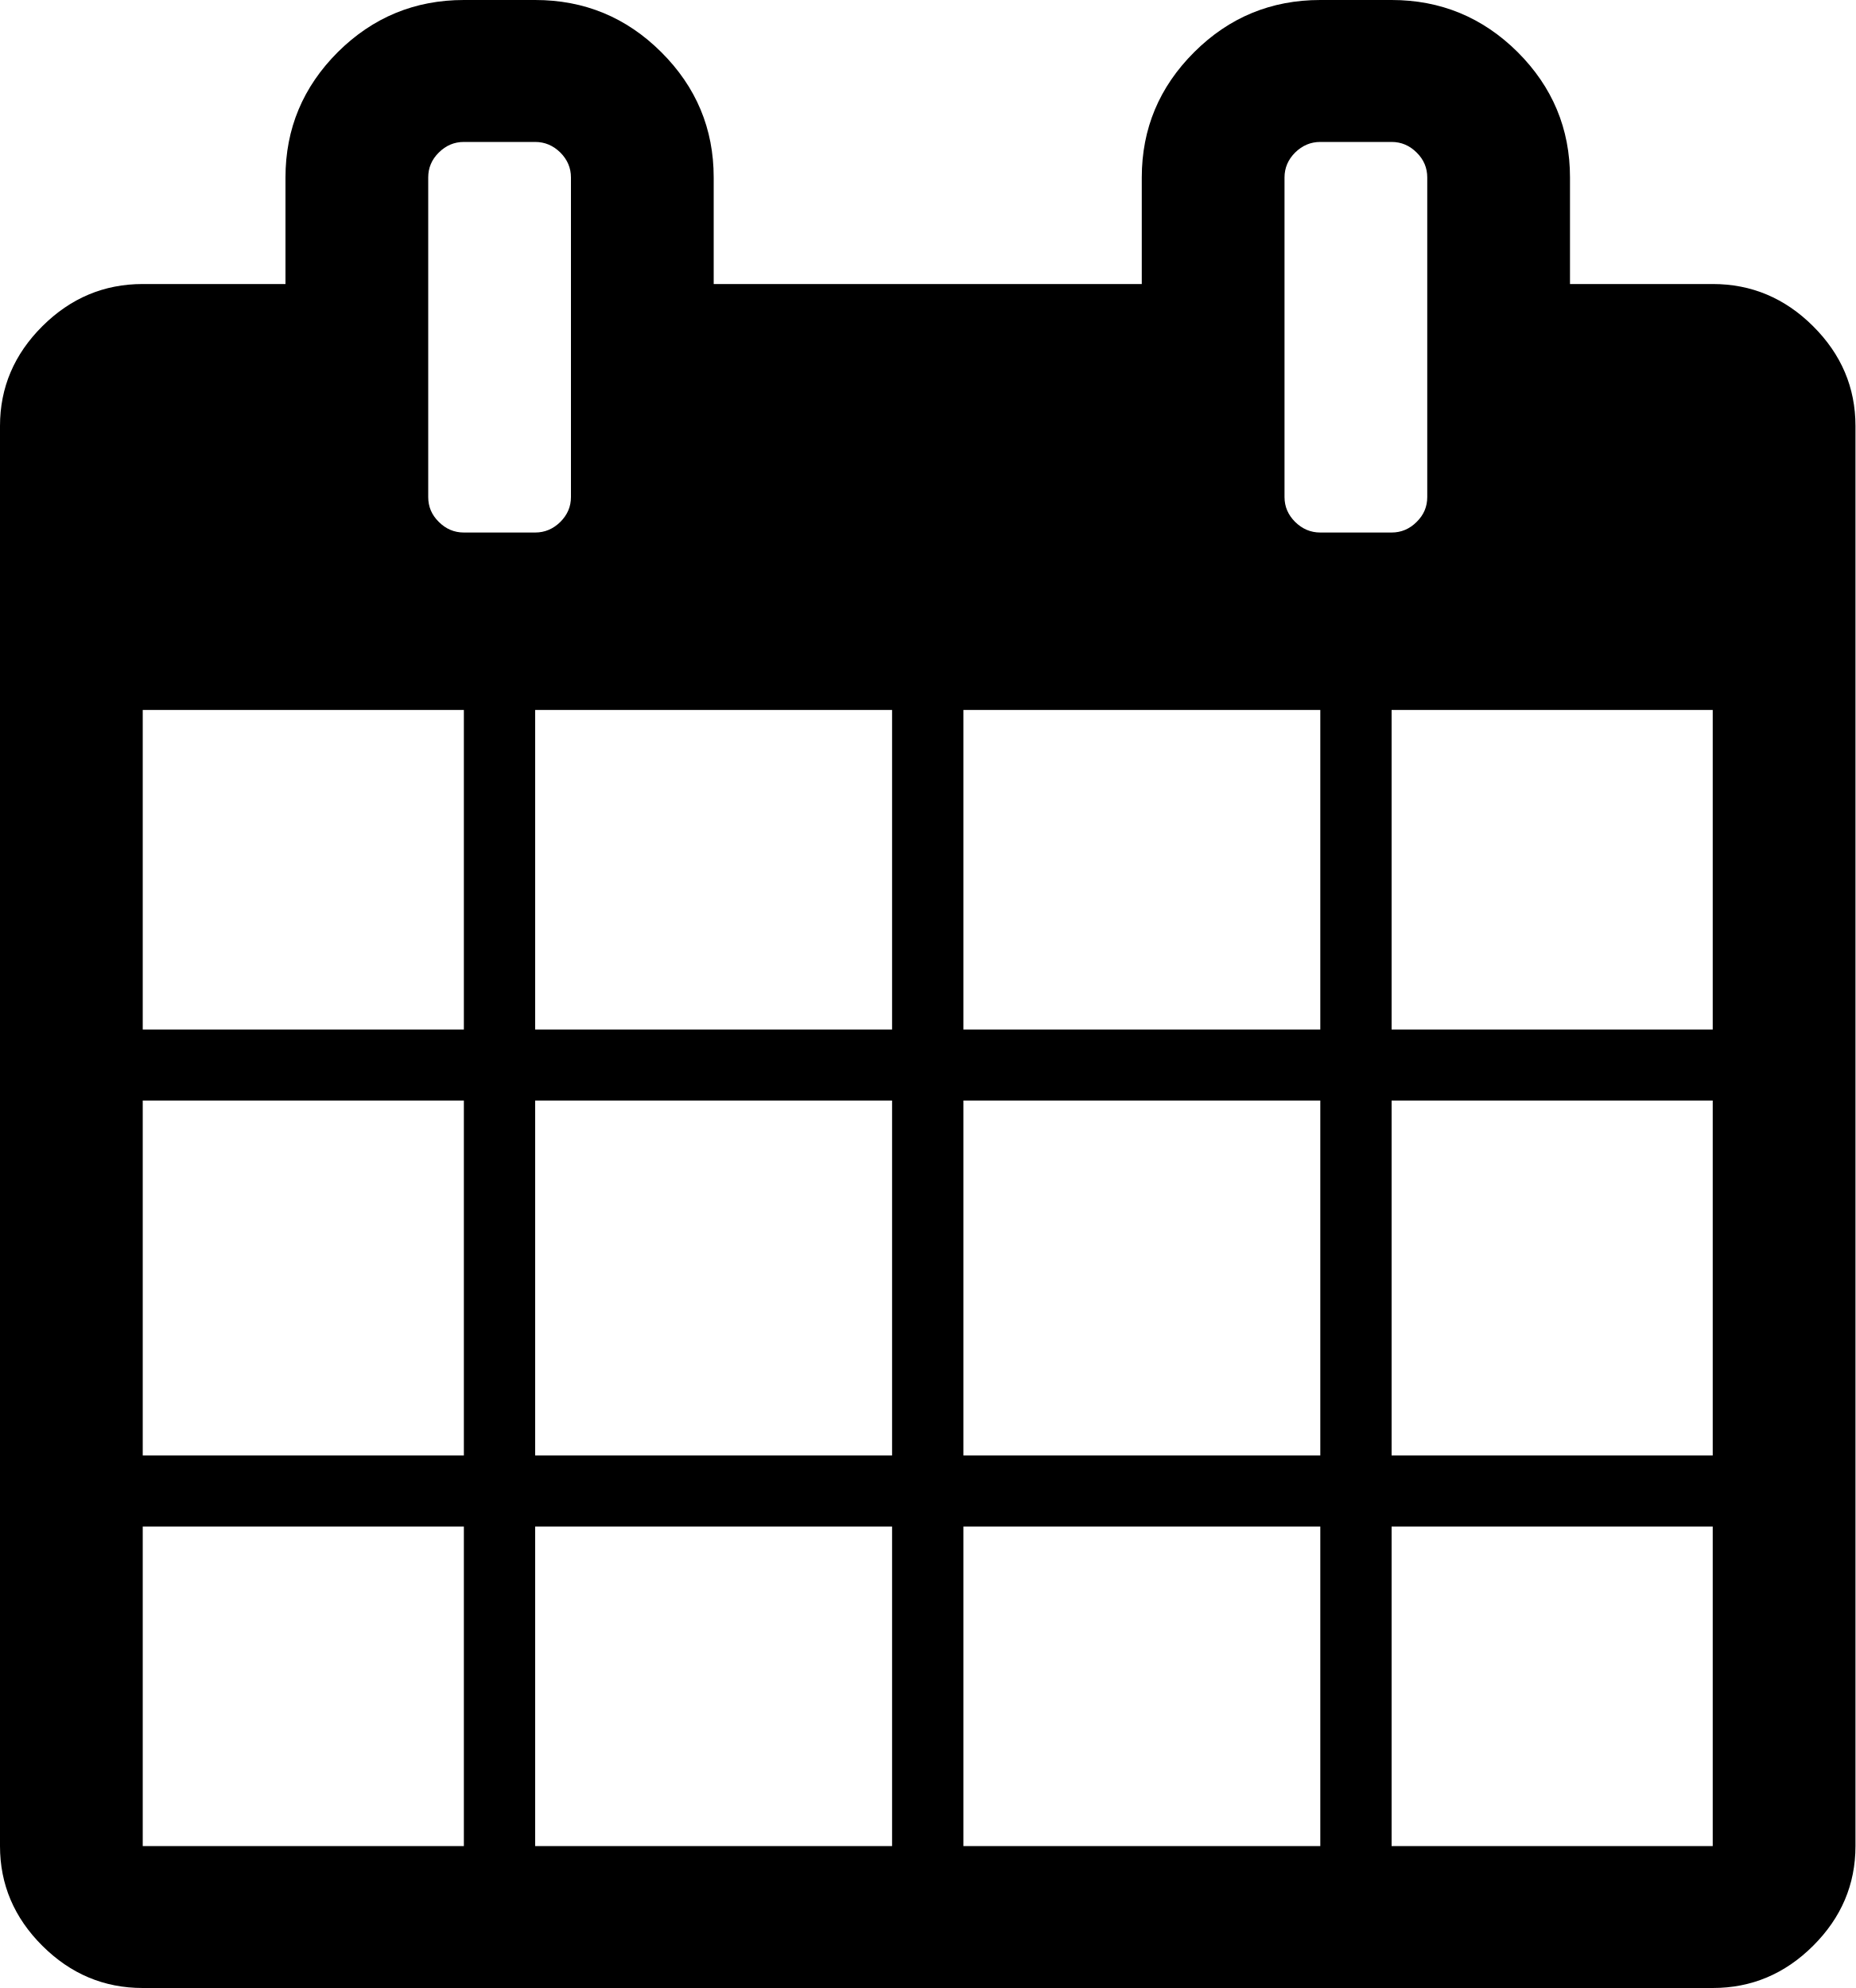
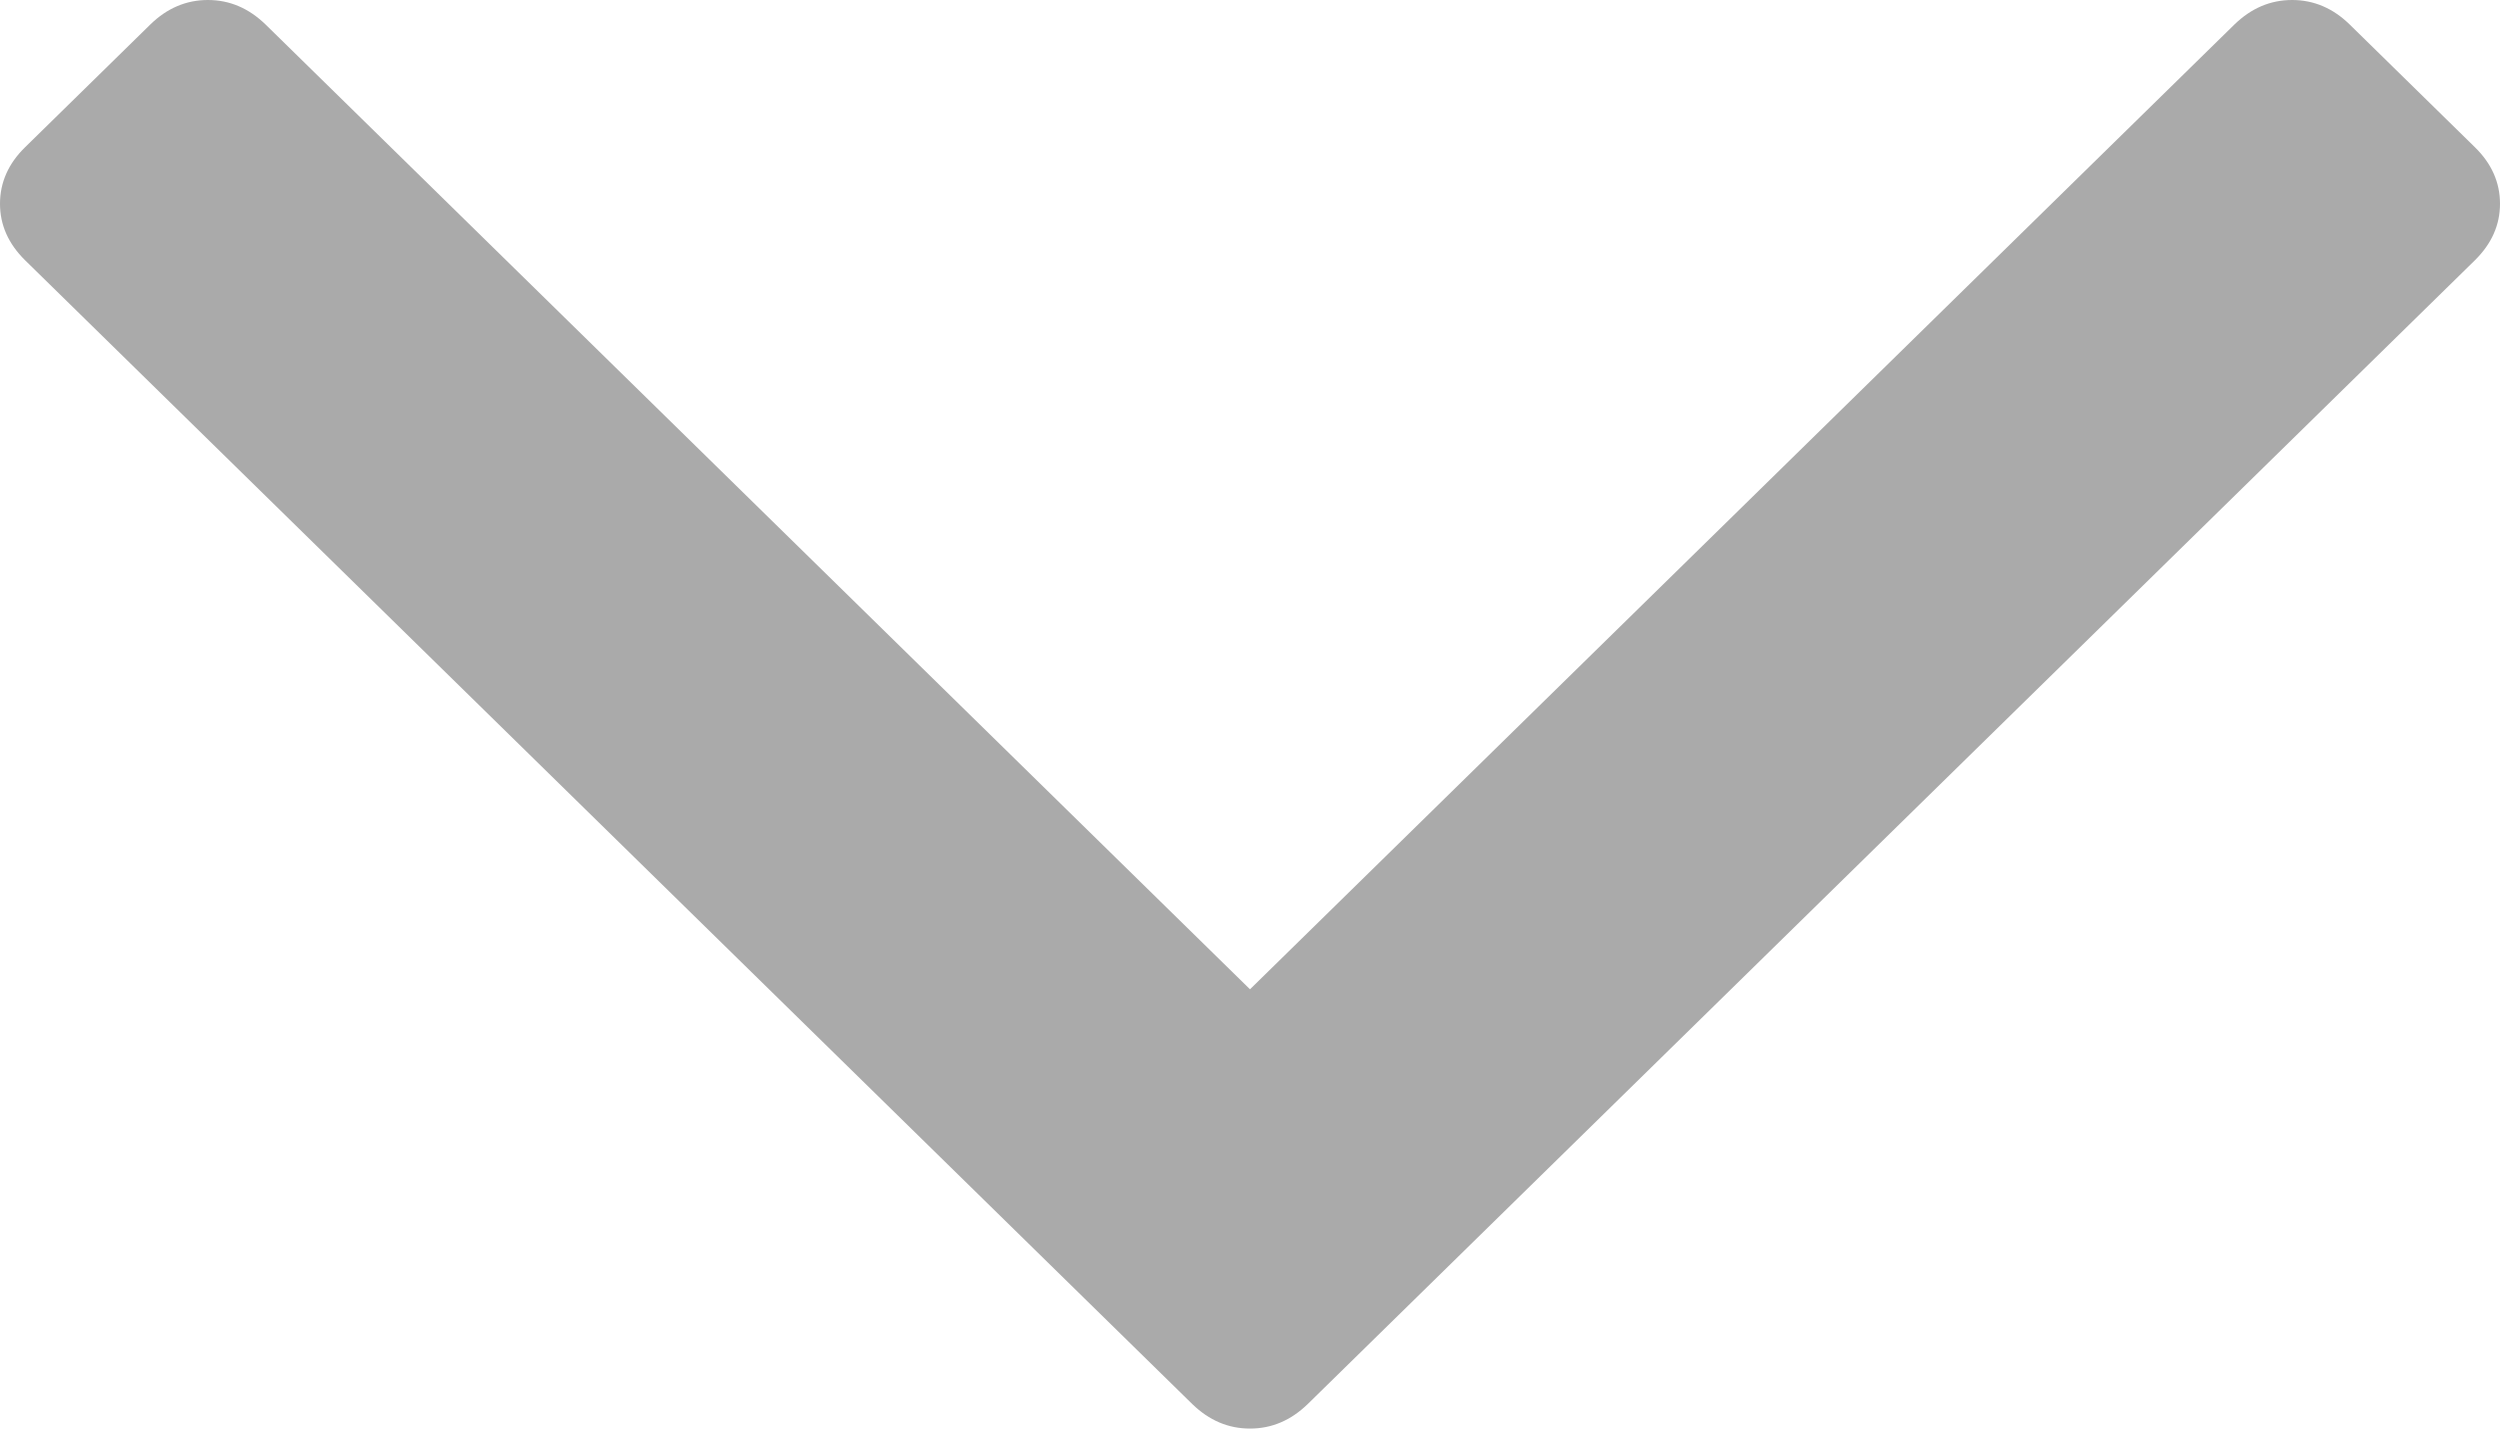
- <svg xmlns="http://www.w3.org/2000/svg" version="1.1" width="14px" height="15px">
-   <g transform="matrix(1 0 0 1 -486 -31 )">
-     <path d="M 1.077 11.518  L 1.077 13.929  L 3.5 13.929  L 3.5 11.518  L 1.077 11.518  Z M 4.038 11.518  L 4.038 13.929  L 6.731 13.929  L 6.731 11.518  L 4.038 11.518  Z M 1.077 8.304  L 1.077 10.982  L 3.5 10.982  L 3.5 8.304  L 1.077 8.304  Z M 4.038 8.304  L 4.038 10.982  L 6.731 10.982  L 6.731 8.304  L 4.038 8.304  Z M 1.077 5.357  L 1.077 7.768  L 3.5 7.768  L 3.5 5.357  L 1.077 5.357  Z M 7.269 11.518  L 7.269 13.929  L 9.962 13.929  L 9.962 11.518  L 7.269 11.518  Z M 4.038 5.357  L 4.038 7.768  L 6.731 7.768  L 6.731 5.357  L 4.038 5.357  Z M 10.5 11.518  L 10.5 13.929  L 12.923 13.929  L 12.923 11.518  L 10.5 11.518  Z M 7.269 8.304  L 7.269 10.982  L 9.962 10.982  L 9.962 8.304  L 7.269 8.304  Z M 4.228 3.938  C 4.281 3.885  4.308 3.823  4.308 3.75  L 4.308 1.339  C 4.308 1.267  4.281 1.204  4.228 1.151  C 4.174 1.098  4.111 1.071  4.038 1.071  L 3.5 1.071  C 3.427 1.071  3.364 1.098  3.311 1.151  C 3.257 1.204  3.231 1.267  3.231 1.339  L 3.231 3.75  C 3.231 3.823  3.257 3.885  3.311 3.938  C 3.364 3.991  3.427 4.018  3.5 4.018  L 4.038 4.018  C 4.111 4.018  4.174 3.991  4.228 3.938  Z M 10.5 8.304  L 10.5 10.982  L 12.923 10.982  L 12.923 8.304  L 10.5 8.304  Z M 7.269 5.357  L 7.269 7.768  L 9.962 7.768  L 9.962 5.357  L 7.269 5.357  Z M 10.5 5.357  L 10.5 7.768  L 12.923 7.768  L 12.923 5.357  L 10.5 5.357  Z M 10.689 3.938  C 10.743 3.885  10.769 3.823  10.769 3.75  L 10.769 1.339  C 10.769 1.267  10.743 1.204  10.689 1.151  C 10.636 1.098  10.573 1.071  10.5 1.071  L 9.962 1.071  C 9.889 1.071  9.826 1.098  9.772 1.151  C 9.719 1.204  9.692 1.267  9.692 1.339  L 9.692 3.75  C 9.692 3.823  9.719 3.885  9.772 3.938  C 9.826 3.991  9.889 4.018  9.962 4.018  L 10.5 4.018  C 10.573 4.018  10.636 3.991  10.689 3.938  Z M 13.68 2.461  C 13.893 2.673  14 2.924  14 3.214  L 14 13.929  C 14 14.219  13.893 14.47  13.68 14.682  C 13.467 14.894  13.215 15  12.923 15  L 1.077 15  C 0.785 15  0.533 14.894  0.32 14.682  C 0.107 14.47  0 14.219  0 13.929  L 0 3.214  C 0 2.924  0.107 2.673  0.32 2.461  C 0.533 2.249  0.785 2.143  1.077 2.143  L 2.154 2.143  L 2.154 1.339  C 2.154 0.971  2.286 0.656  2.549 0.393  C 2.813 0.131  3.13 0  3.5 0  L 4.038 0  C 4.409 0  4.726 0.131  4.989 0.393  C 5.253 0.656  5.385 0.971  5.385 1.339  L 5.385 2.143  L 8.615 2.143  L 8.615 1.339  C 8.615 0.971  8.747 0.656  9.011 0.393  C 9.274 0.131  9.591 0  9.962 0  L 10.5 0  C 10.87 0  11.187 0.131  11.451 0.393  C 11.714 0.656  11.846 0.971  11.846 1.339  L 11.846 2.143  L 12.923 2.143  C 13.215 2.143  13.467 2.249  13.68 2.461  Z " fill-rule="nonzero" fill="#000000" stroke="none" transform="matrix(1 0 0 1 486 31 )" />
+ <svg xmlns="http://www.w3.org/2000/svg" version="1.1" width="14px" height="8px">
+   <g transform="matrix(1 0 0 1 -842 -34 )">
+     <path d="M 13.86 0.825  C 13.953 0.916  14 1.022  14 1.141  C 14 1.26  13.953 1.365  13.86 1.457  L 7.323 7.863  C 7.229 7.954  7.122 8  7 8  C 6.878 8  6.771 7.954  6.677 7.863  L 0.14 1.457  C 0.047 1.365  0 1.26  0 1.141  C 0 1.022  0.047 0.916  0.14 0.825  L 0.842 0.137  C 0.935 0.046  1.043 0  1.164 0  C 1.286 0  1.393 0.046  1.487 0.137  L 7 5.54  L 12.513 0.137  C 12.607 0.046  12.714 0  12.836 0  C 12.957 0  13.065 0.046  13.158 0.137  L 13.86 0.825  Z " fill-rule="nonzero" fill="#aaaaaa" stroke="none" transform="matrix(1 0 0 1 842 34 )" />
  </g>
</svg>
